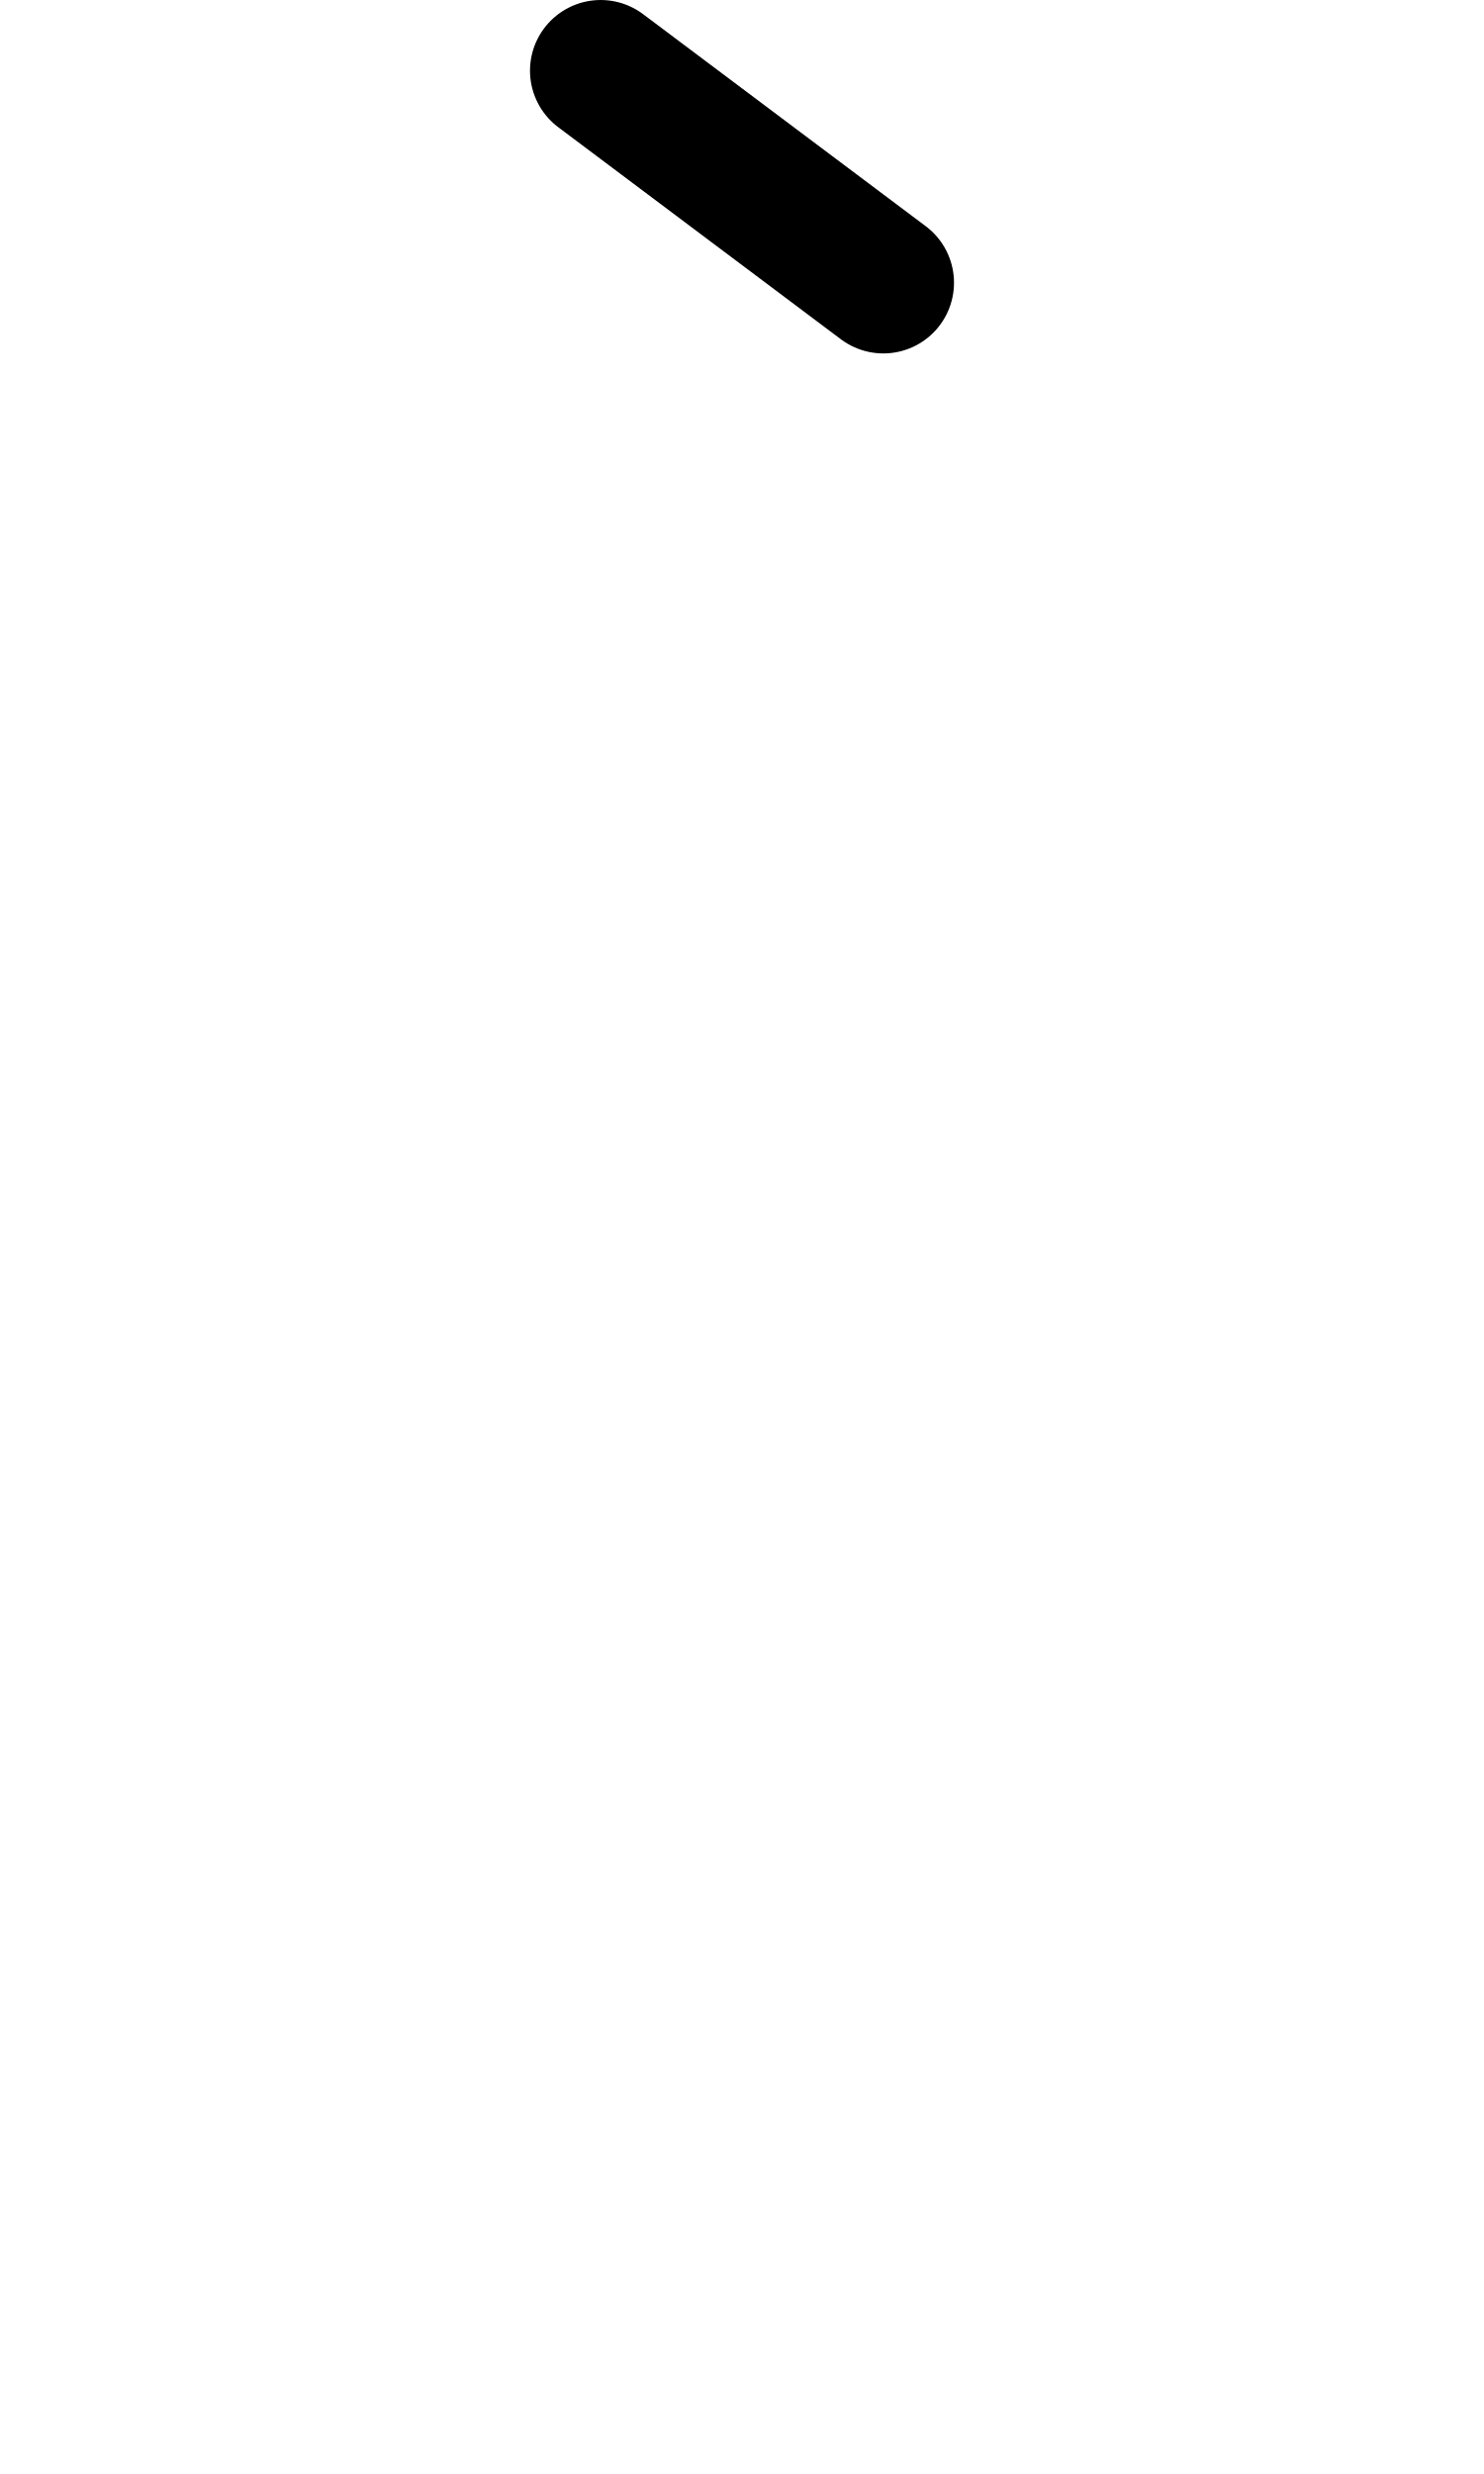
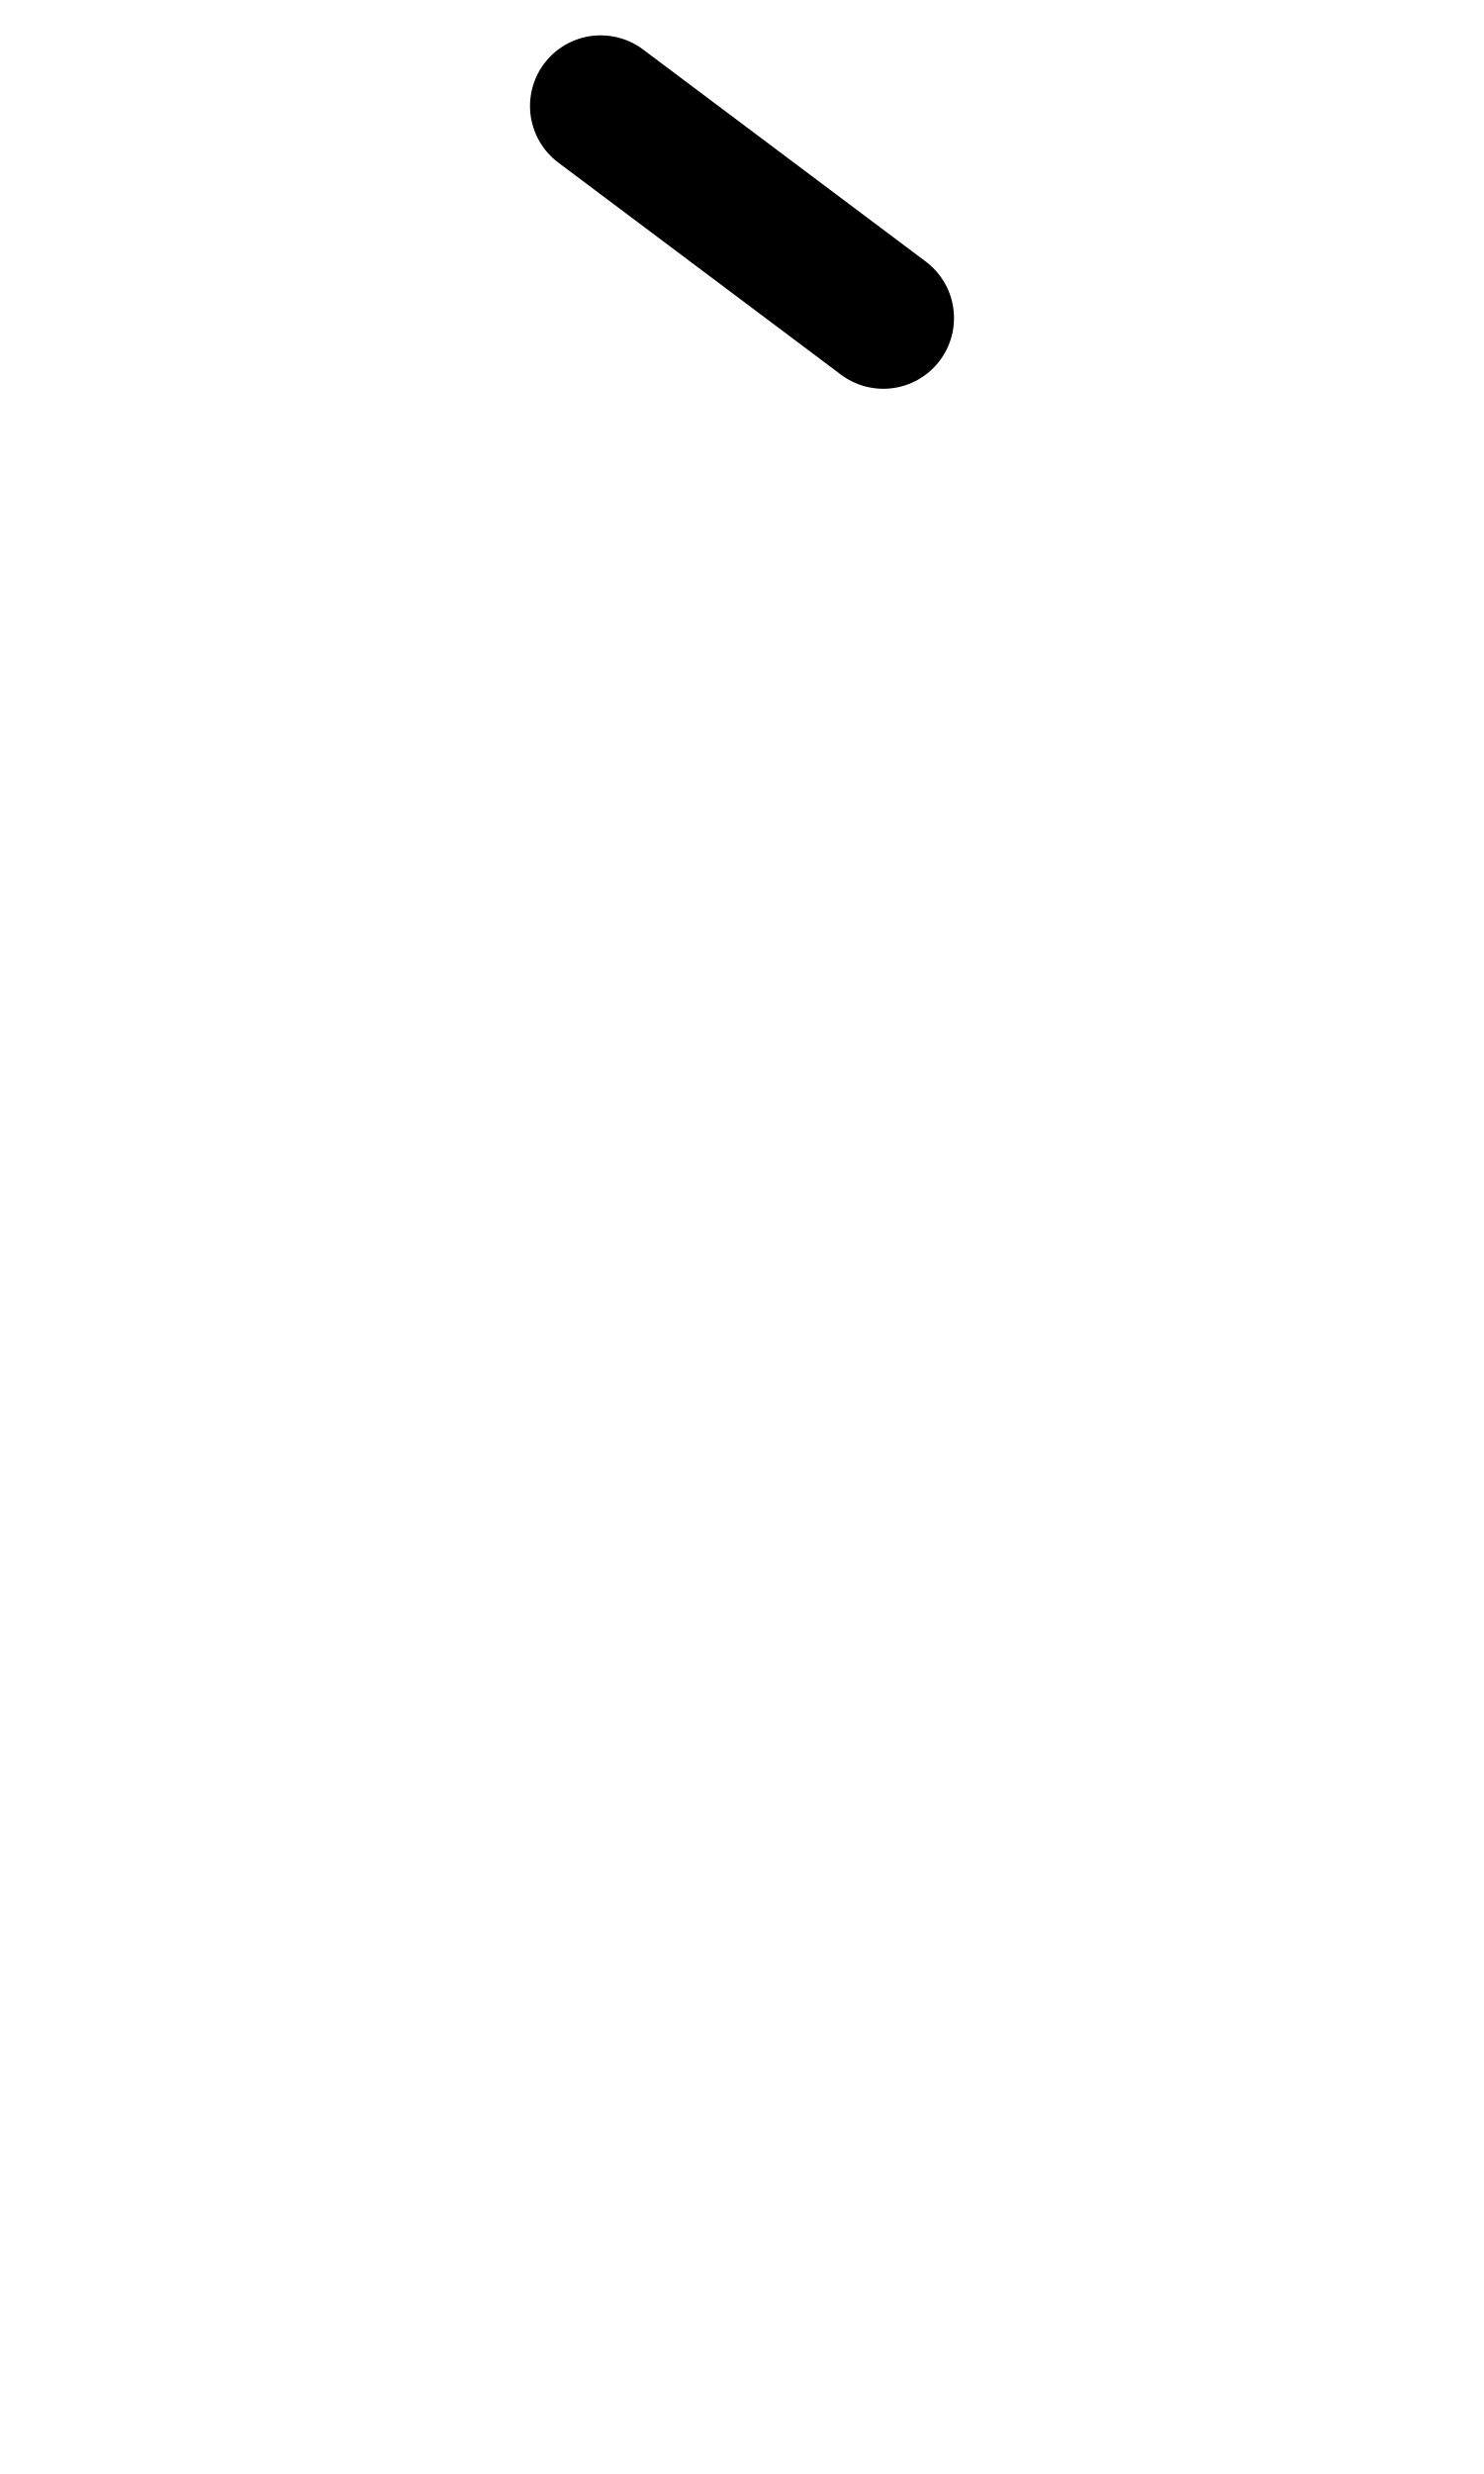
<svg xmlns="http://www.w3.org/2000/svg" width="1008" height="1680" viewBox="0 0 63 105" version="1.1" id="svg5" xml:space="preserve">
  <defs id="defs2" />
  <g id="layer3" style="display:inline;opacity:0.5;stroke-width:3.6;stroke-dasharray:none" transform="matrix(0.8333333,0,0,0.8333333,-157.9762,-173.0963)" />
  <g id="layer2" style="display:inline" />
  <g id="layer1" style="display:inline">
-     <path style="display:inline;fill:none;stroke:#000000;stroke-width:6;stroke-linecap:round;stroke-linejoin:round;stroke-dasharray:none" d="M 37.5,12 25.5,3" id="path9" />
+     <path style="display:inline;fill:none;stroke:#000000;stroke-width:6;stroke-linecap:round;stroke-linejoin:round;stroke-dasharray:none" d="m 37.5,13.5 -12,-9" id="path9" />
  </g>
</svg>
